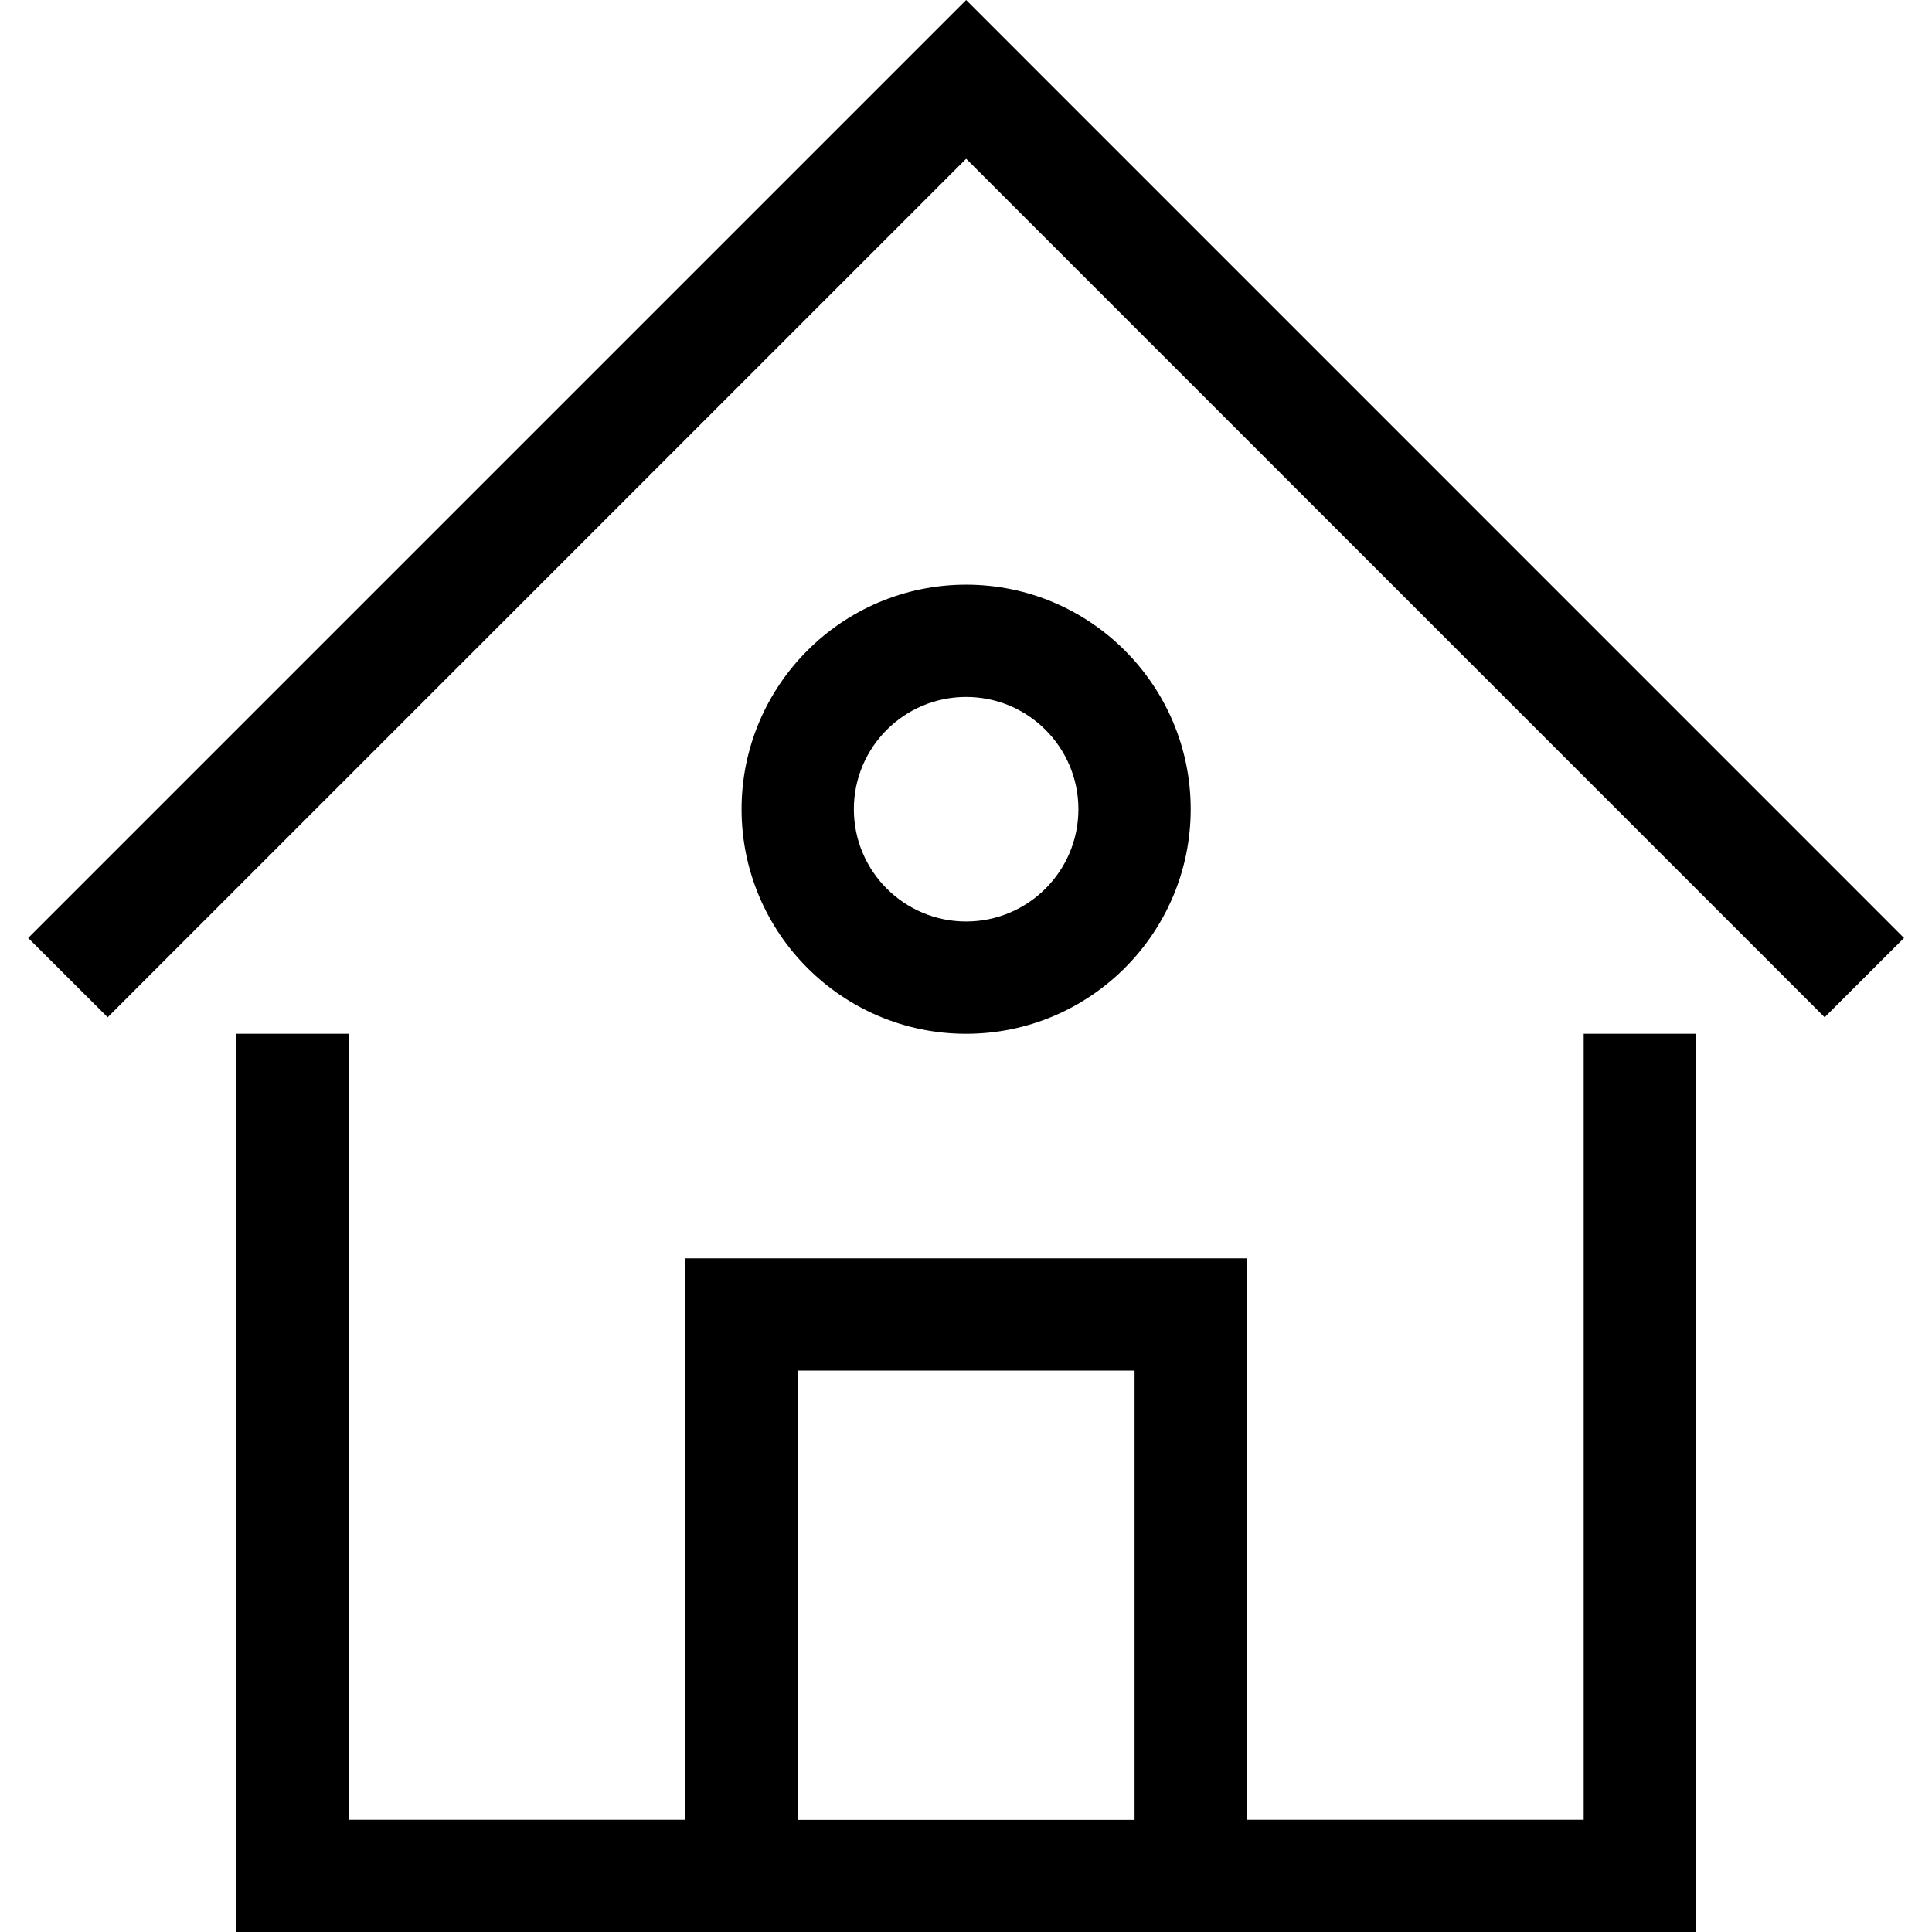
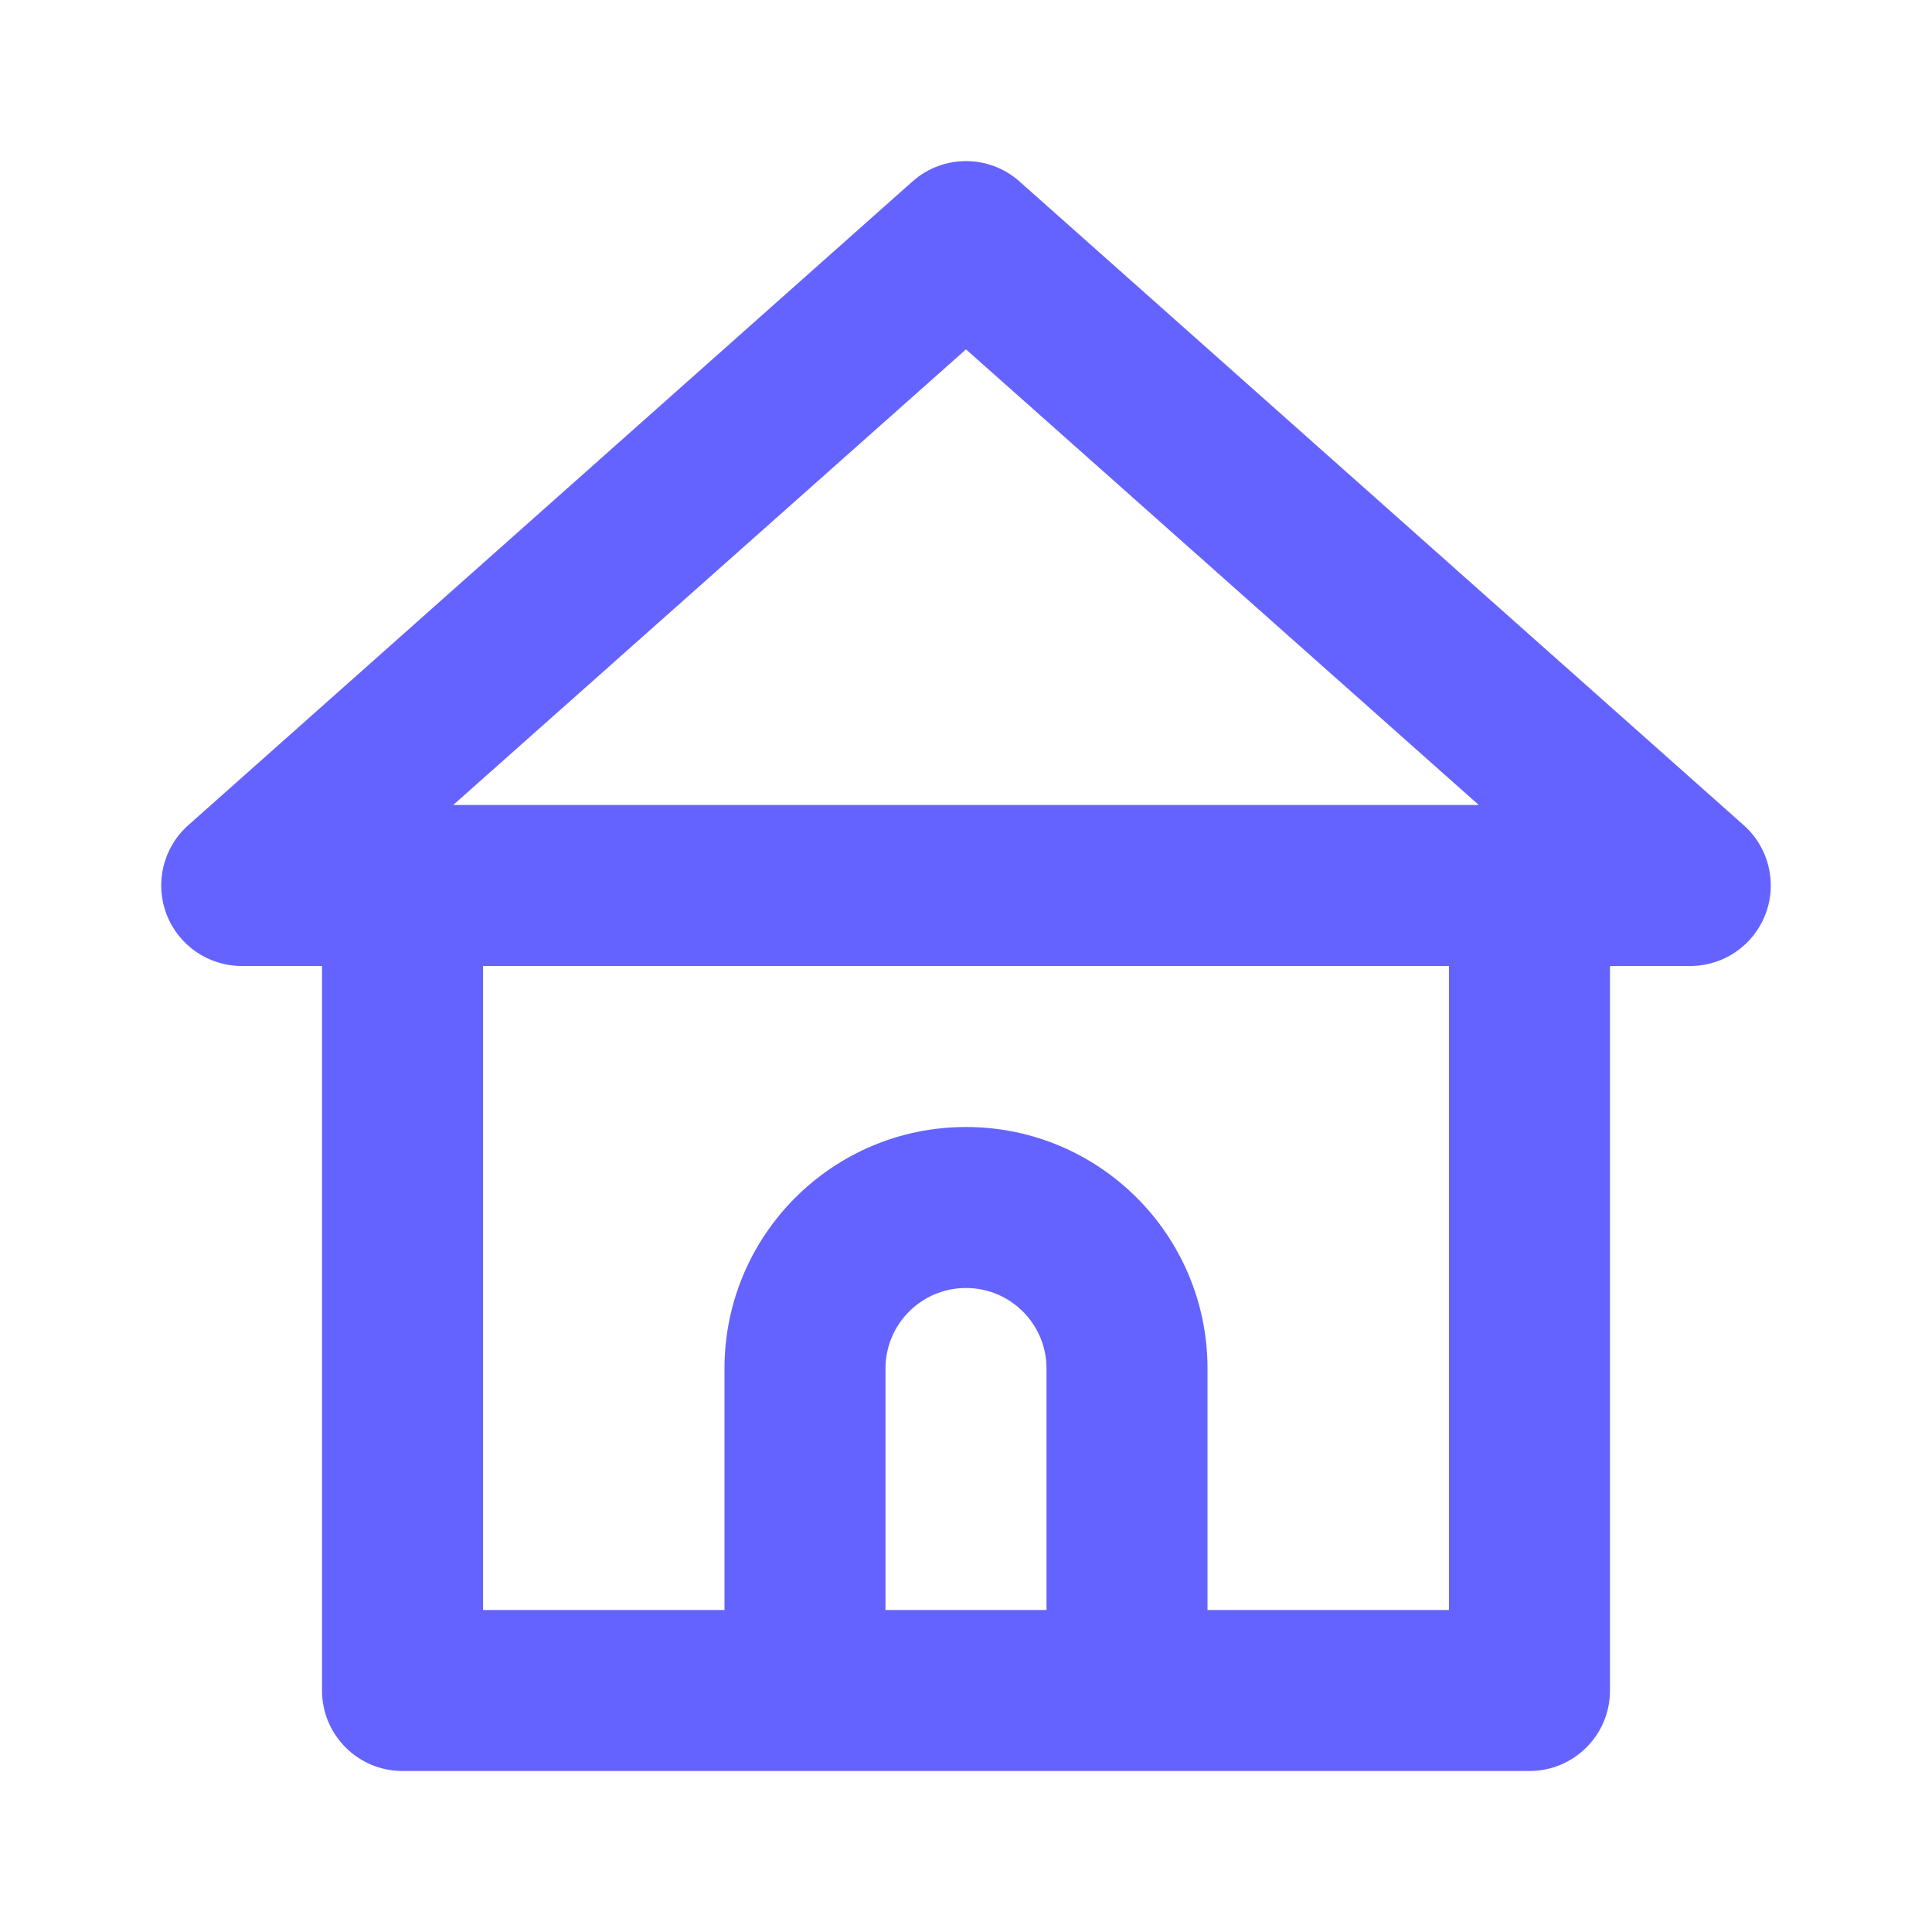
- <svg xmlns="http://www.w3.org/2000/svg" fill="#000000" width="30px" height="30px" viewBox="0 0 1920 1920">
-   <path d="M960.16 0 28 932.16l79 78.777 853.16-853.16 853.16 853.16 78.889-78.777L960.16 0Zm613.693 1027.34v781.078h-334.86v-557.913h-557.8v557.912H346.445V1027.34H234.751V1920h1450.684v-892.66h-111.582Zm-446.33 334.748v446.441H792.775v-446.441h334.748ZM960.127 692.604c61.593 0 111.582 49.989 111.582 111.582 0 61.594-49.989 111.583-111.582 111.583-61.594 0-111.583-49.99-111.583-111.583 0-61.593 49.99-111.582 111.583-111.582Zm223.165 111.582c0-123.075-100.09-223.165-223.165-223.165-123.076 0-223.165 100.09-223.165 223.165 0 123.076 100.09 223.165 223.165 223.165 123.075 0 223.165-100.09 223.165-223.165" fillRule="evenodd" />
+ <svg xmlns="http://www.w3.org/2000/svg" viewBox="0 0 24 24" id="home">
+   <path fill="#6563FF" d="M21.66,10.25l-9-8a1,1,0,0,0-1.32,0l-9,8a1,1,0,0,0-.27,1.11A1,1,0,0,0,3,12H4v9a1,1,0,0,0,1,1H19a1,1,0,0,0,1-1V12h1a1,1,0,0,0,.93-.64A1,1,0,0,0,21.66,10.25ZM13,20H11V17a1,1,0,0,1,2,0Zm5,0H15V17a3,3,0,0,0-6,0v3H6V12H18ZM5.63,10,12,4.34,18.37,10Z" />
</svg>
